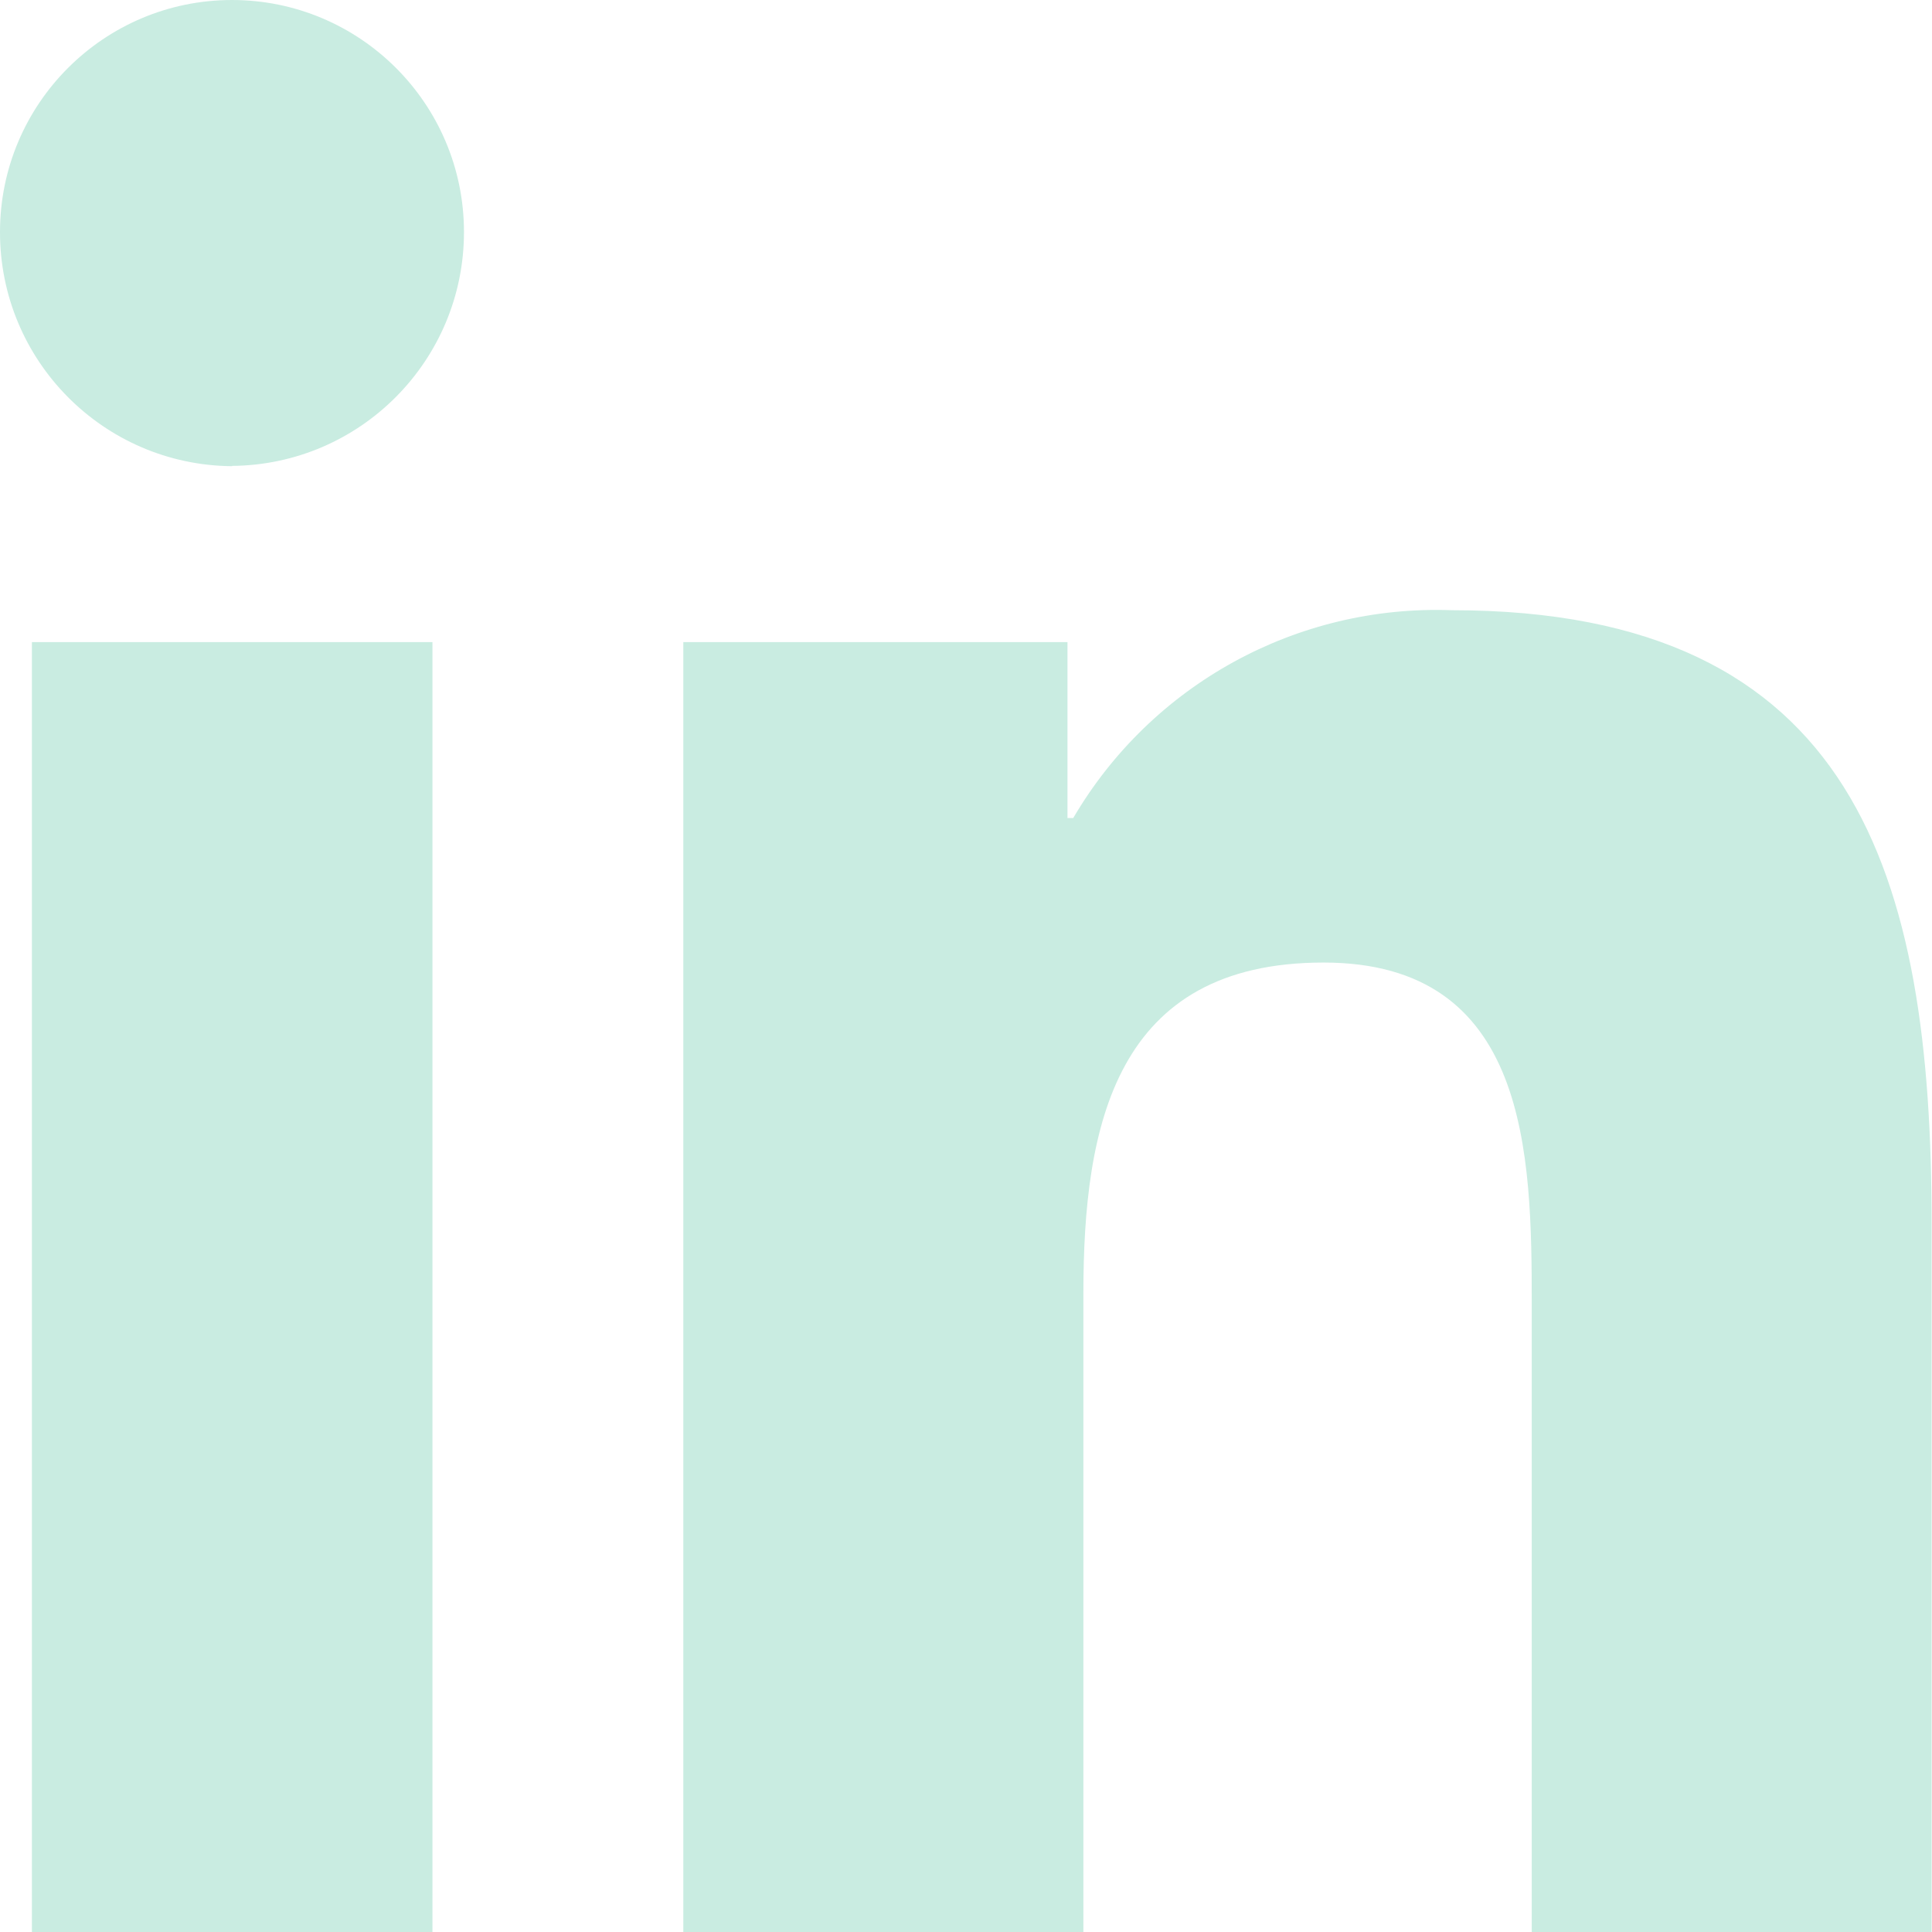
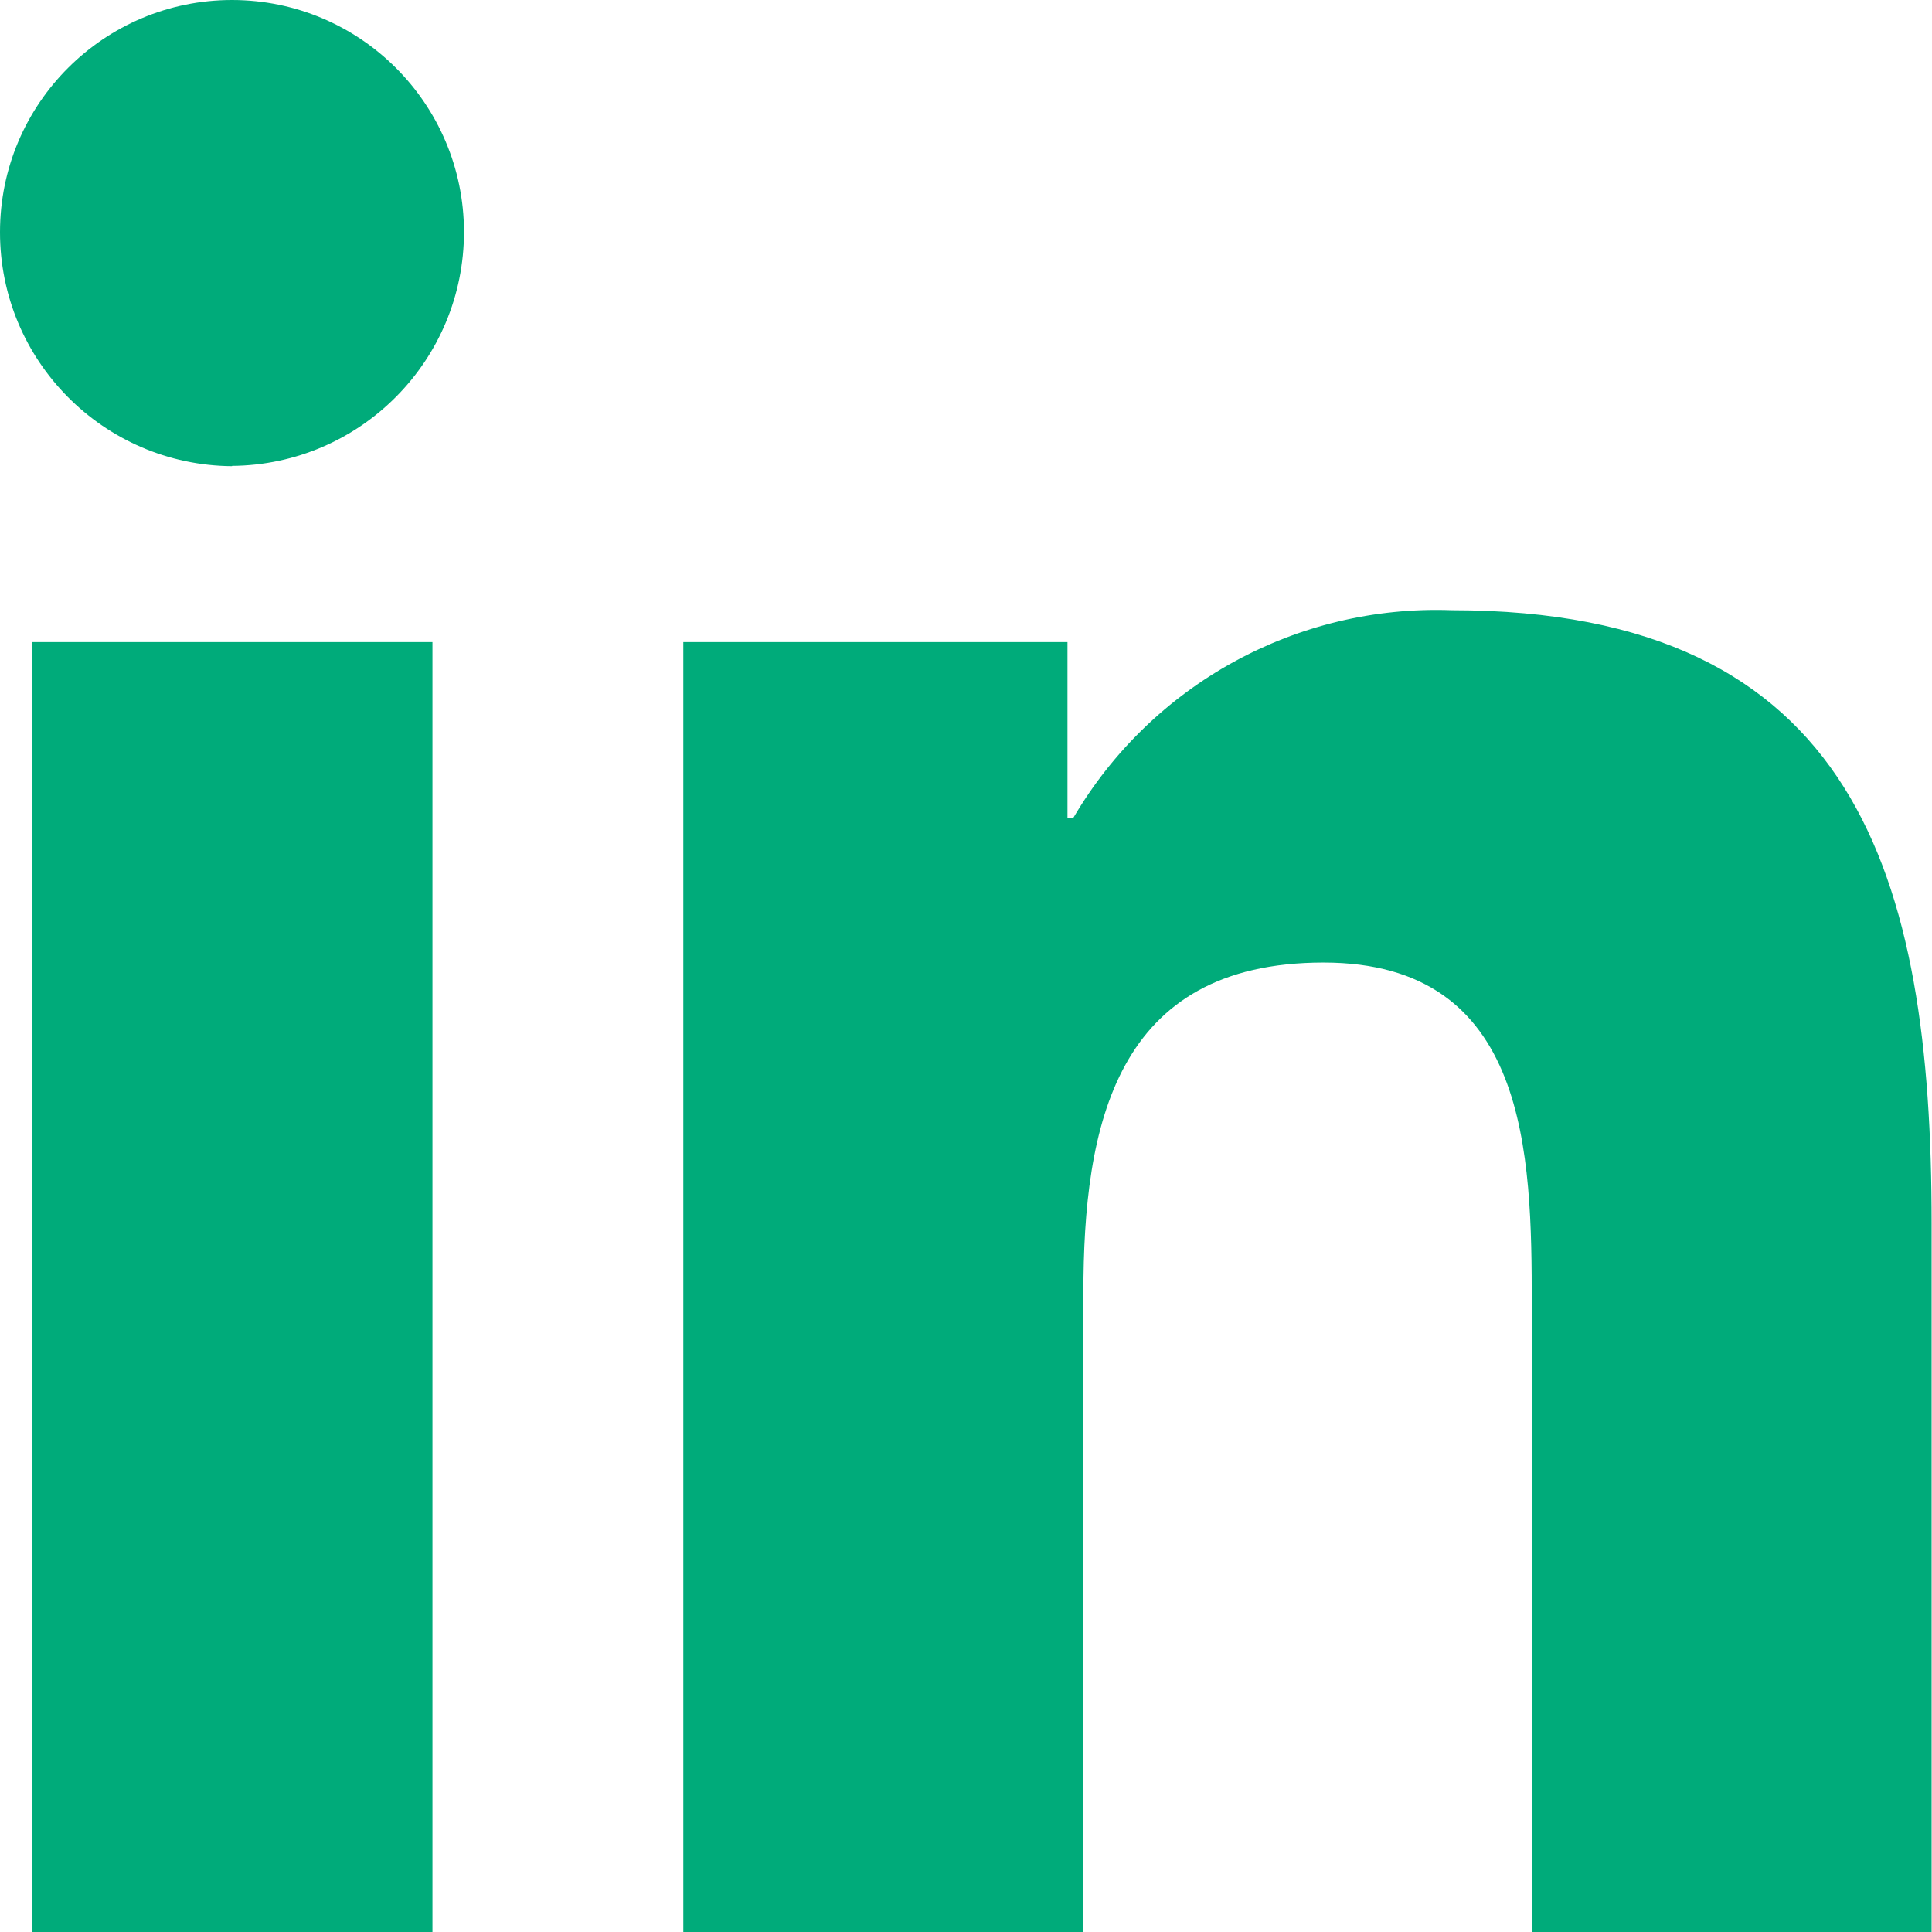
<svg xmlns="http://www.w3.org/2000/svg" width="20.162" height="20.161" viewBox="0 0 20.162 20.161">
-   <path id="linkedin" d="M4.513,4.412V-9.049H.333V4.412Zm-2.092-15.3a2.441,2.441,0,0,0,2.421-2.444A2.422,2.422,0,0,0,2.421-15.75,2.422,2.422,0,0,0,0-13.329,2.441,2.441,0,0,0,2.421-10.885Zm17.737,15.3h0V-2.982c0-3.618-.778-6.4-5.008-6.4A4.392,4.392,0,0,0,11.2-7.213H11.14V-9.049H7.131V4.412h4.175V-2.253c0-1.755.333-3.452,2.506-3.452,2.142,0,2.173,2,2.173,3.564V4.412Z" transform="translate(0 15.75)" fill="#c9ece1" />
+   <path id="linkedin" d="M4.513,4.412V-9.049H.333V4.412Zm-2.092-15.3a2.441,2.441,0,0,0,2.421-2.444A2.422,2.422,0,0,0,2.421-15.75,2.422,2.422,0,0,0,0-13.329,2.441,2.441,0,0,0,2.421-10.885Zm17.737,15.3h0V-2.982c0-3.618-.778-6.4-5.008-6.4A4.392,4.392,0,0,0,11.2-7.213H11.14V-9.049H7.131V4.412h4.175V-2.253c0-1.755.333-3.452,2.506-3.452,2.142,0,2.173,2,2.173,3.564V4.412Z" transform="translate(0 15.75)" fill="#00ab7a" />
</svg>
